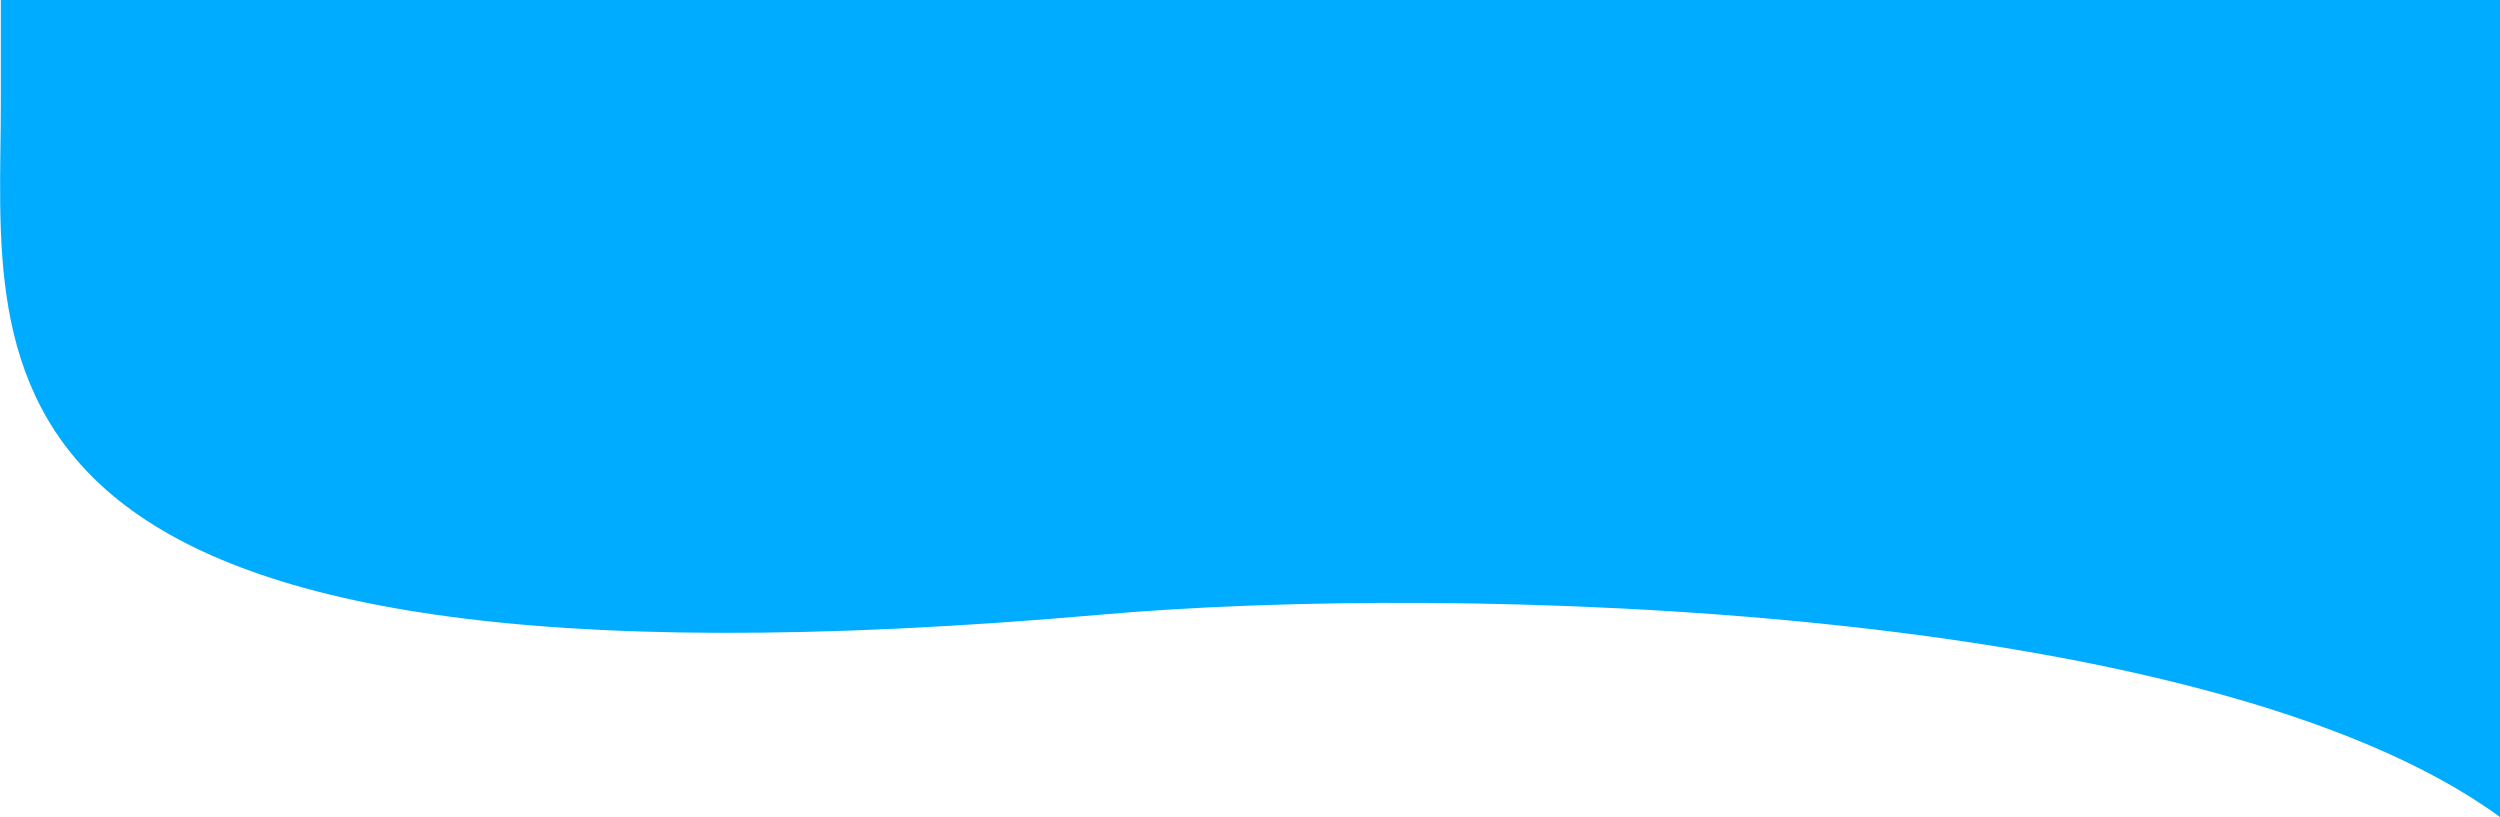
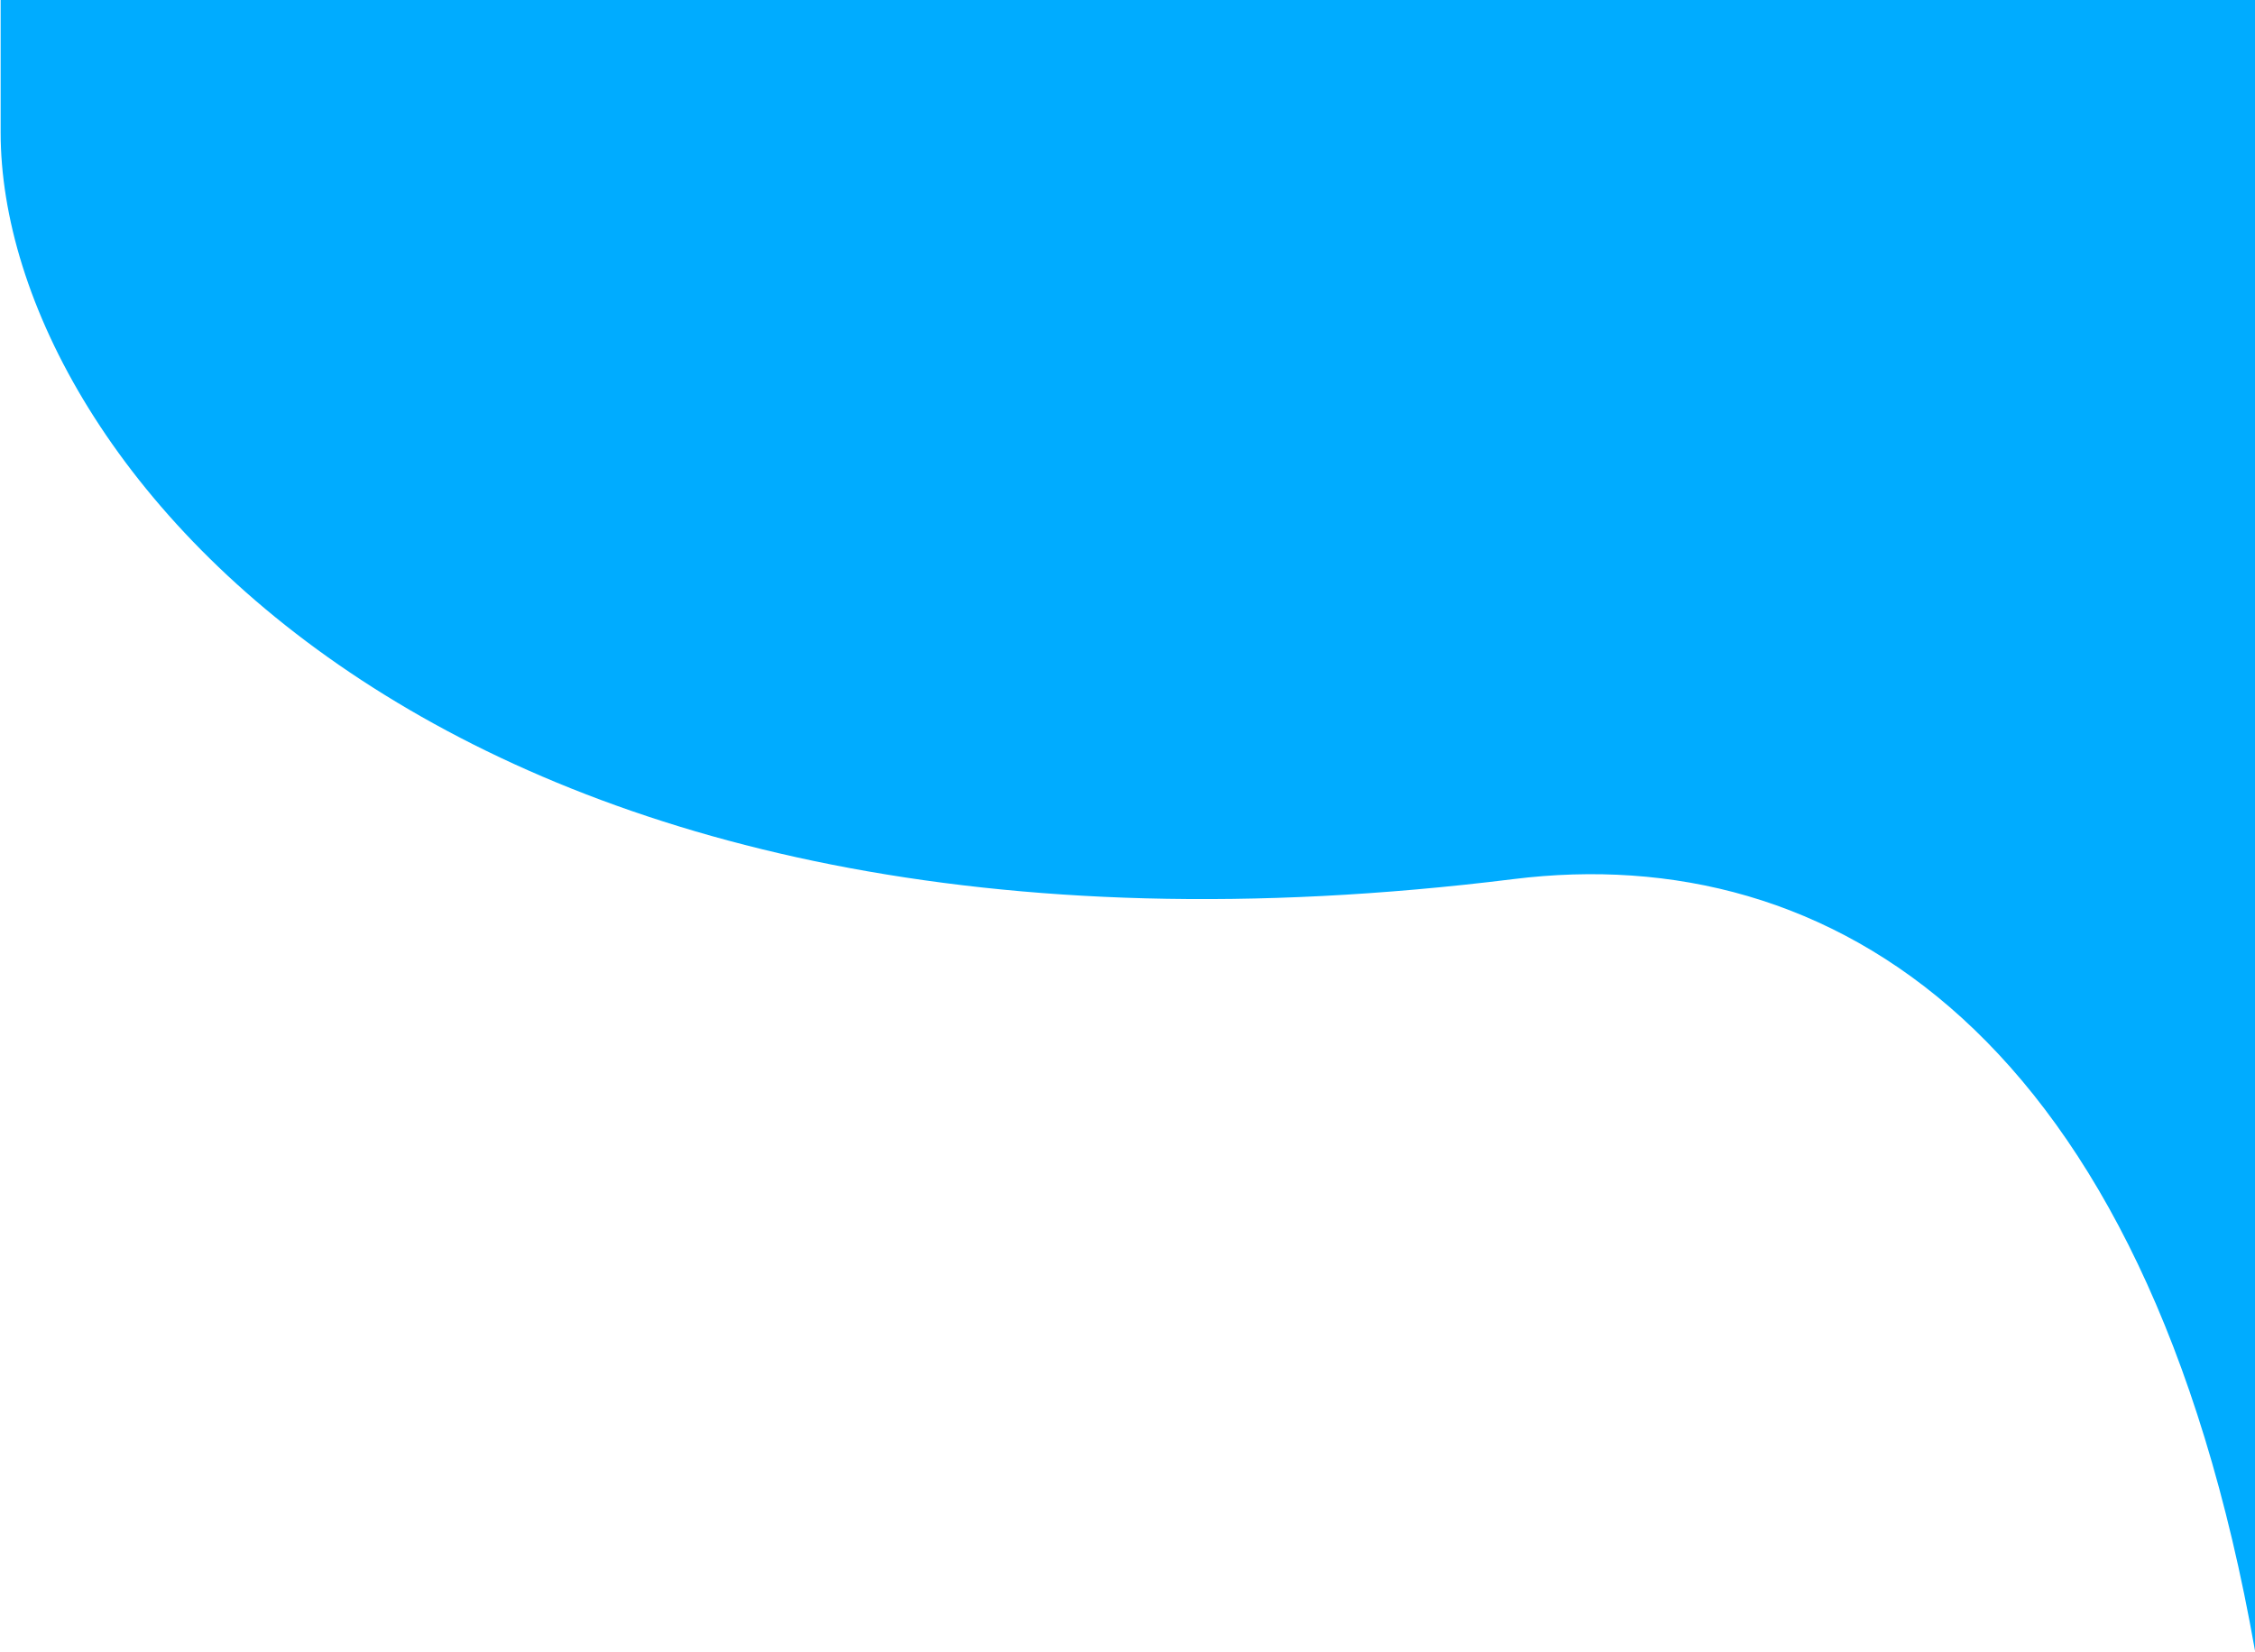
- <svg xmlns="http://www.w3.org/2000/svg" width="1530" height="500" viewBox="0 0 1530 500" fill="none">
-   <path d="M674.958 376.071C-40.577 439.015 0.5 224 0.5 63.6L0.5 0H1530V500C1349.99 368.857 890.135 357.143 674.958 376.071Z" fill="#00ACFF" />
+ <svg xmlns="http://www.w3.org/2000/svg" width="1563" height="1145" viewBox="0 0 1563 1145" fill="none">
+   <path d="M1049 609.5C318.001 700.375 0.445 323.401 0.445 91.823L0.445 0H1563L1563 1144.5C1487.4 715.76 1268.83 582.172 1049 609.5Z" fill="#00ACFF" />
</svg>
